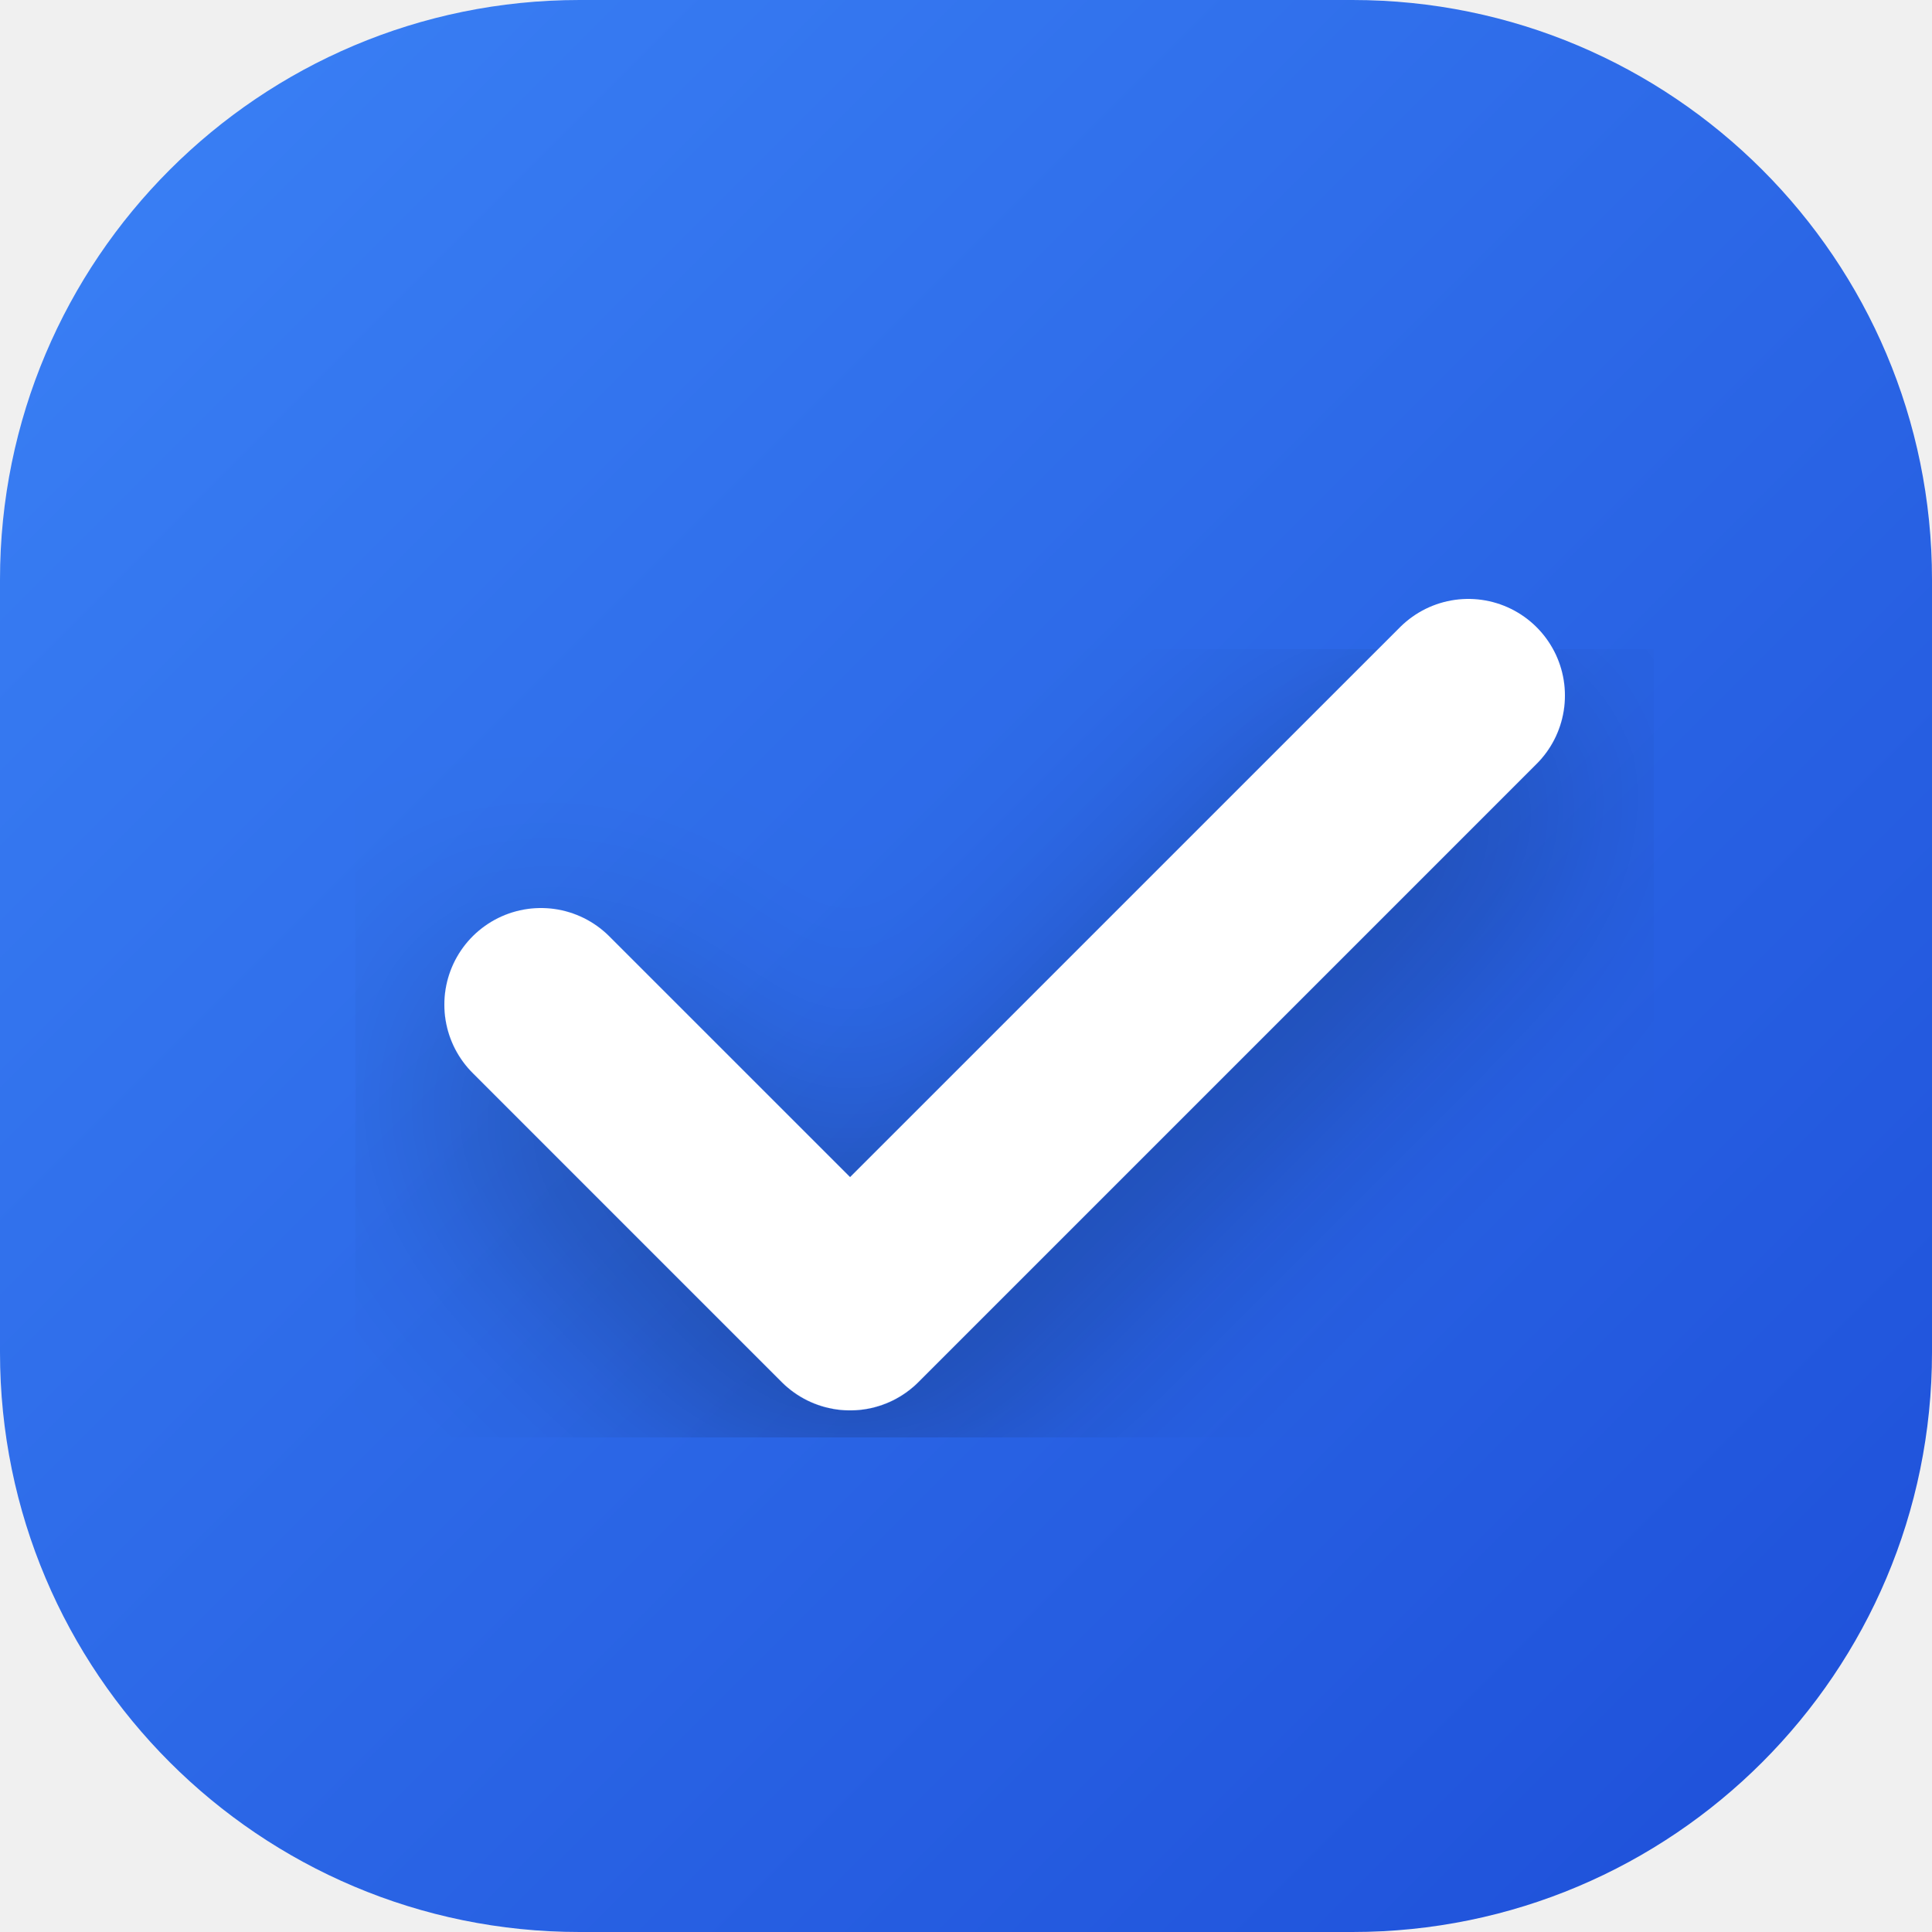
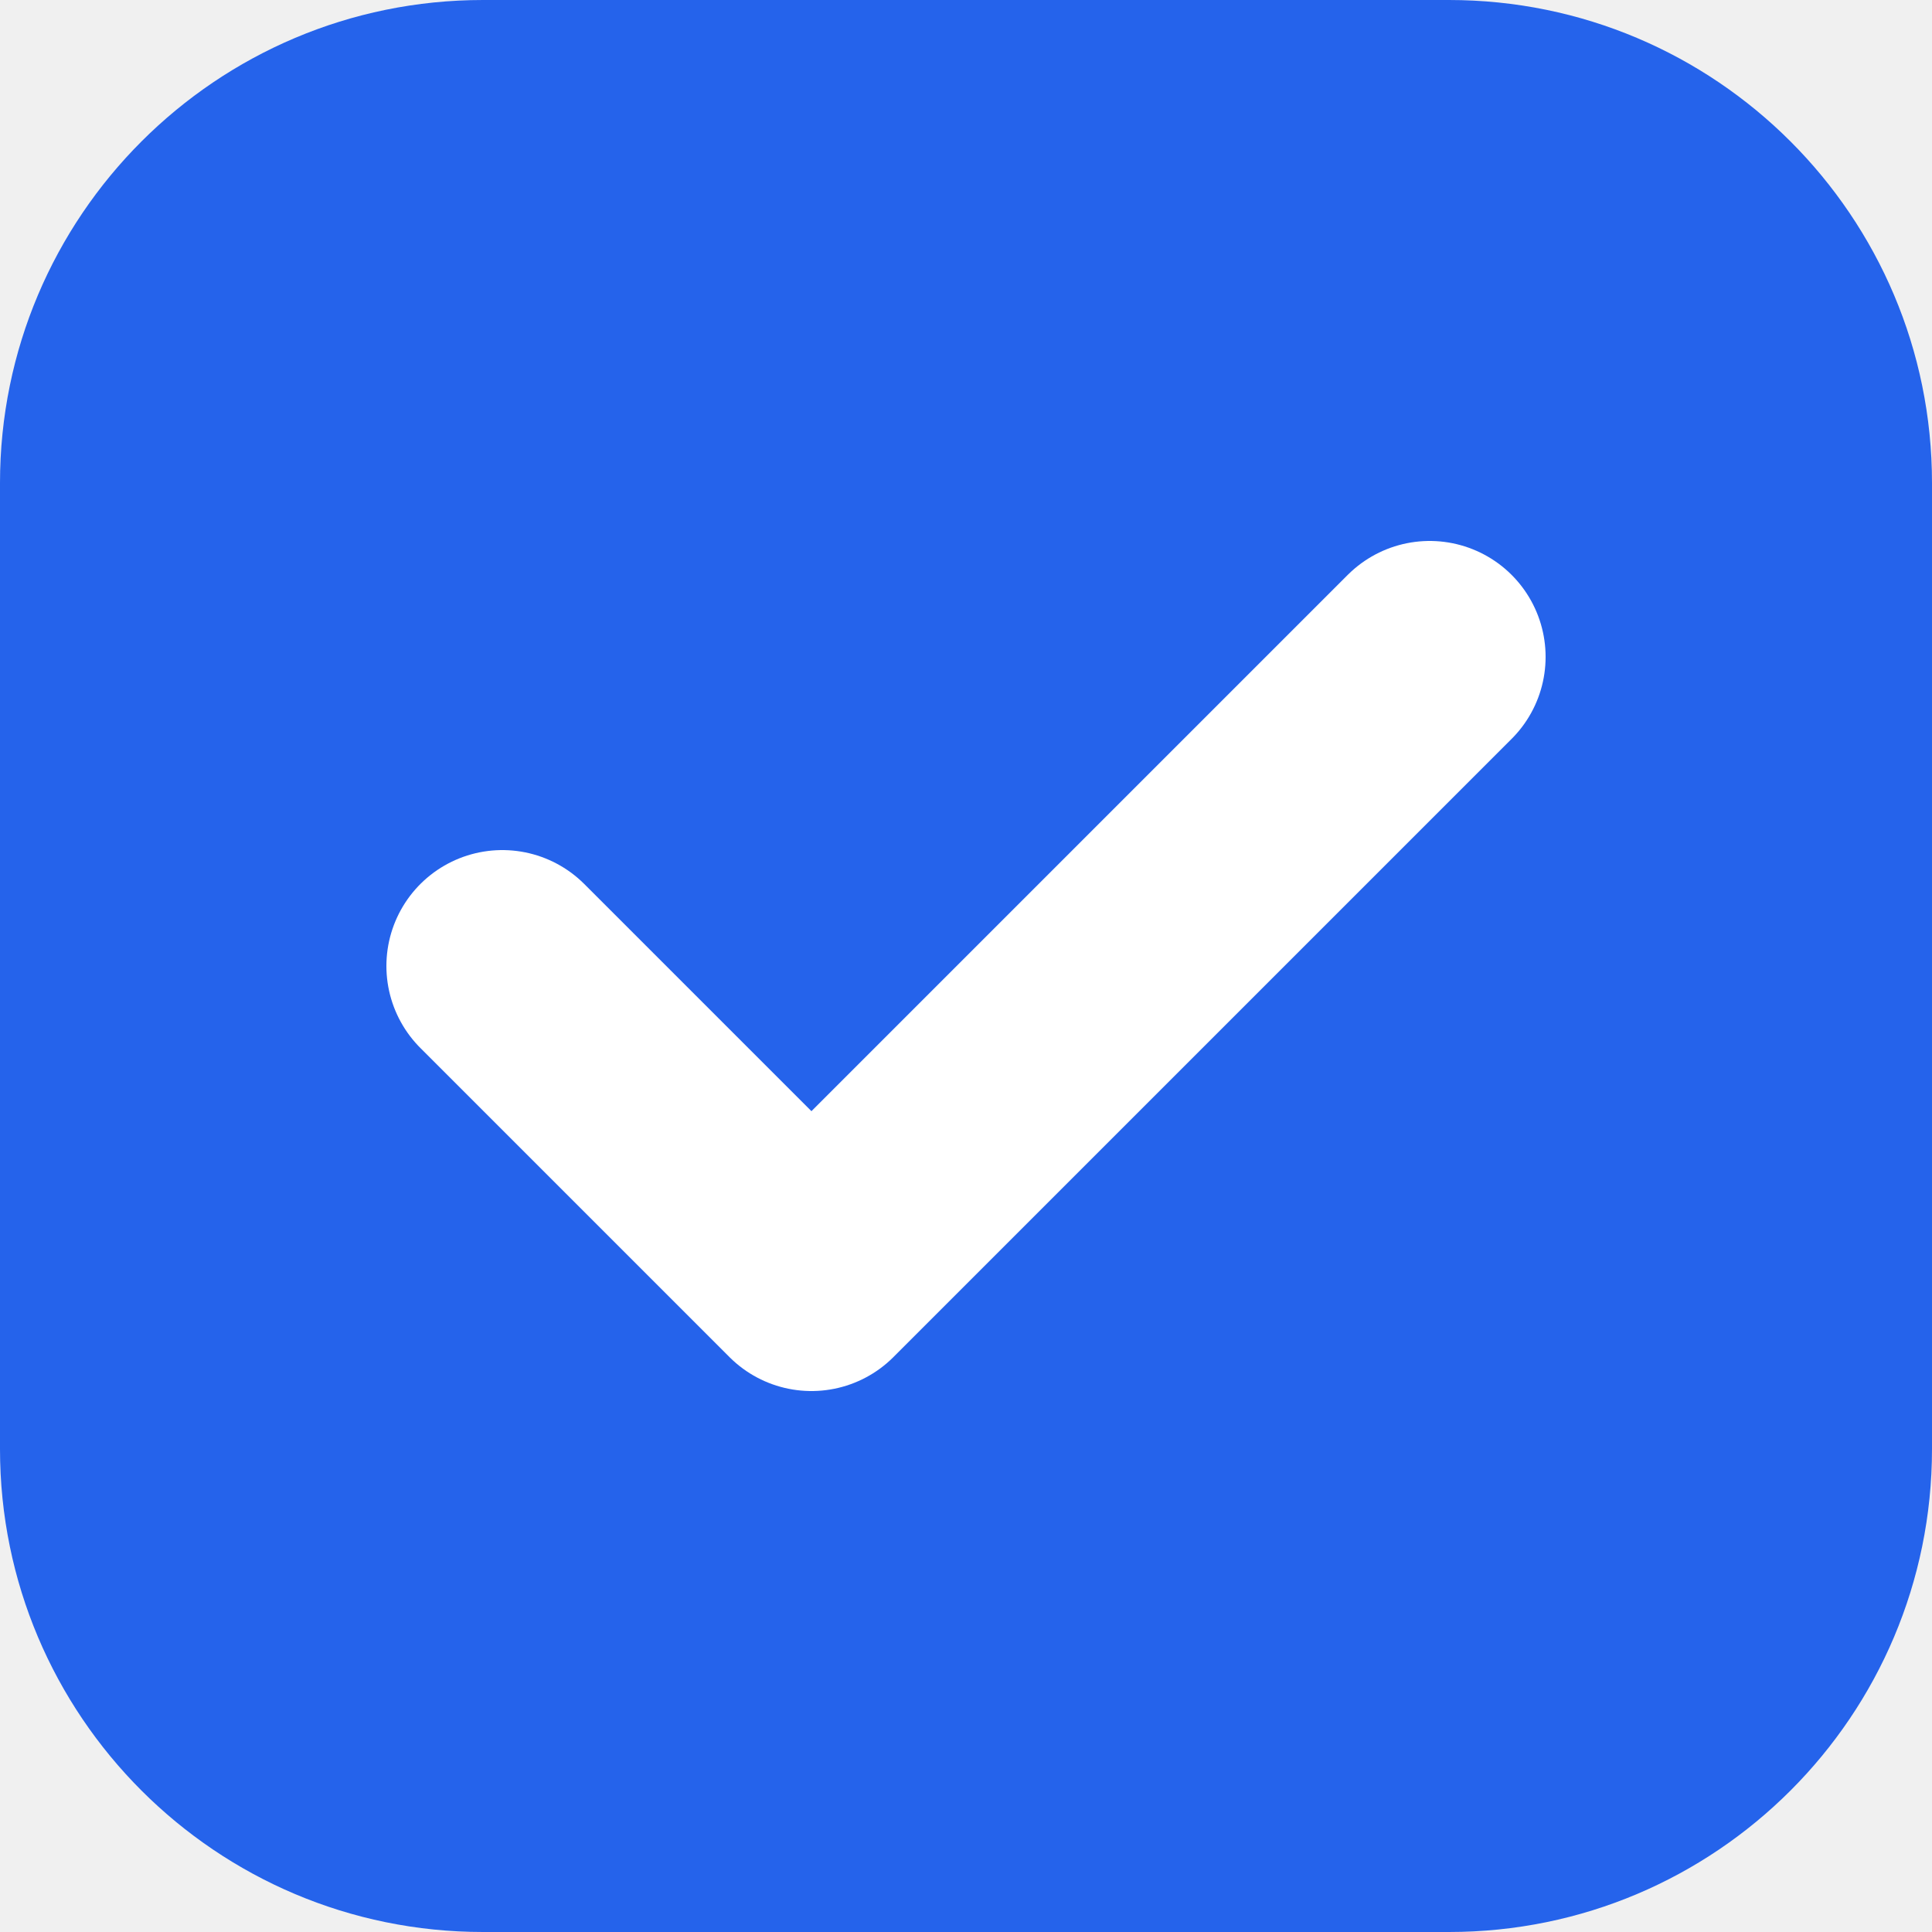
<svg xmlns="http://www.w3.org/2000/svg" viewBox="0 0 100 100">
-   <defs>
-     <linearGradient id="grad" x1="0%" y1="0%" x2="100%" y2="100%">
-       <stop offset="0%" stop-color="#3b82f6" />
-       <stop offset="100%" stop-color="#1d4ed8" />
-     </linearGradient>
-     <filter id="shadow" x="-20%" y="-20%" width="140%" height="140%">
-       <feDropShadow dx="0" dy="4" stdDeviation="6" flood-opacity="0.3" />
-     </filter>
-   </defs>
-   <rect width="100" height="100" rx="30" fill="url(#grad)" />
-   <path d="M28 52 L44 68 L76 36" stroke="#FFFFFF" stroke-width="10" stroke-linecap="round" stroke-linejoin="round" fill="none" filter="url(#shadow)" />
+   <rect width="100" height="100" rx="25" fill="#2563EB" />
+   <path d="M26 50 L42 66 L74 34" stroke="#FFFFFF" stroke-width="12" stroke-linecap="round" stroke-linejoin="round" fill="none" />
</svg>
